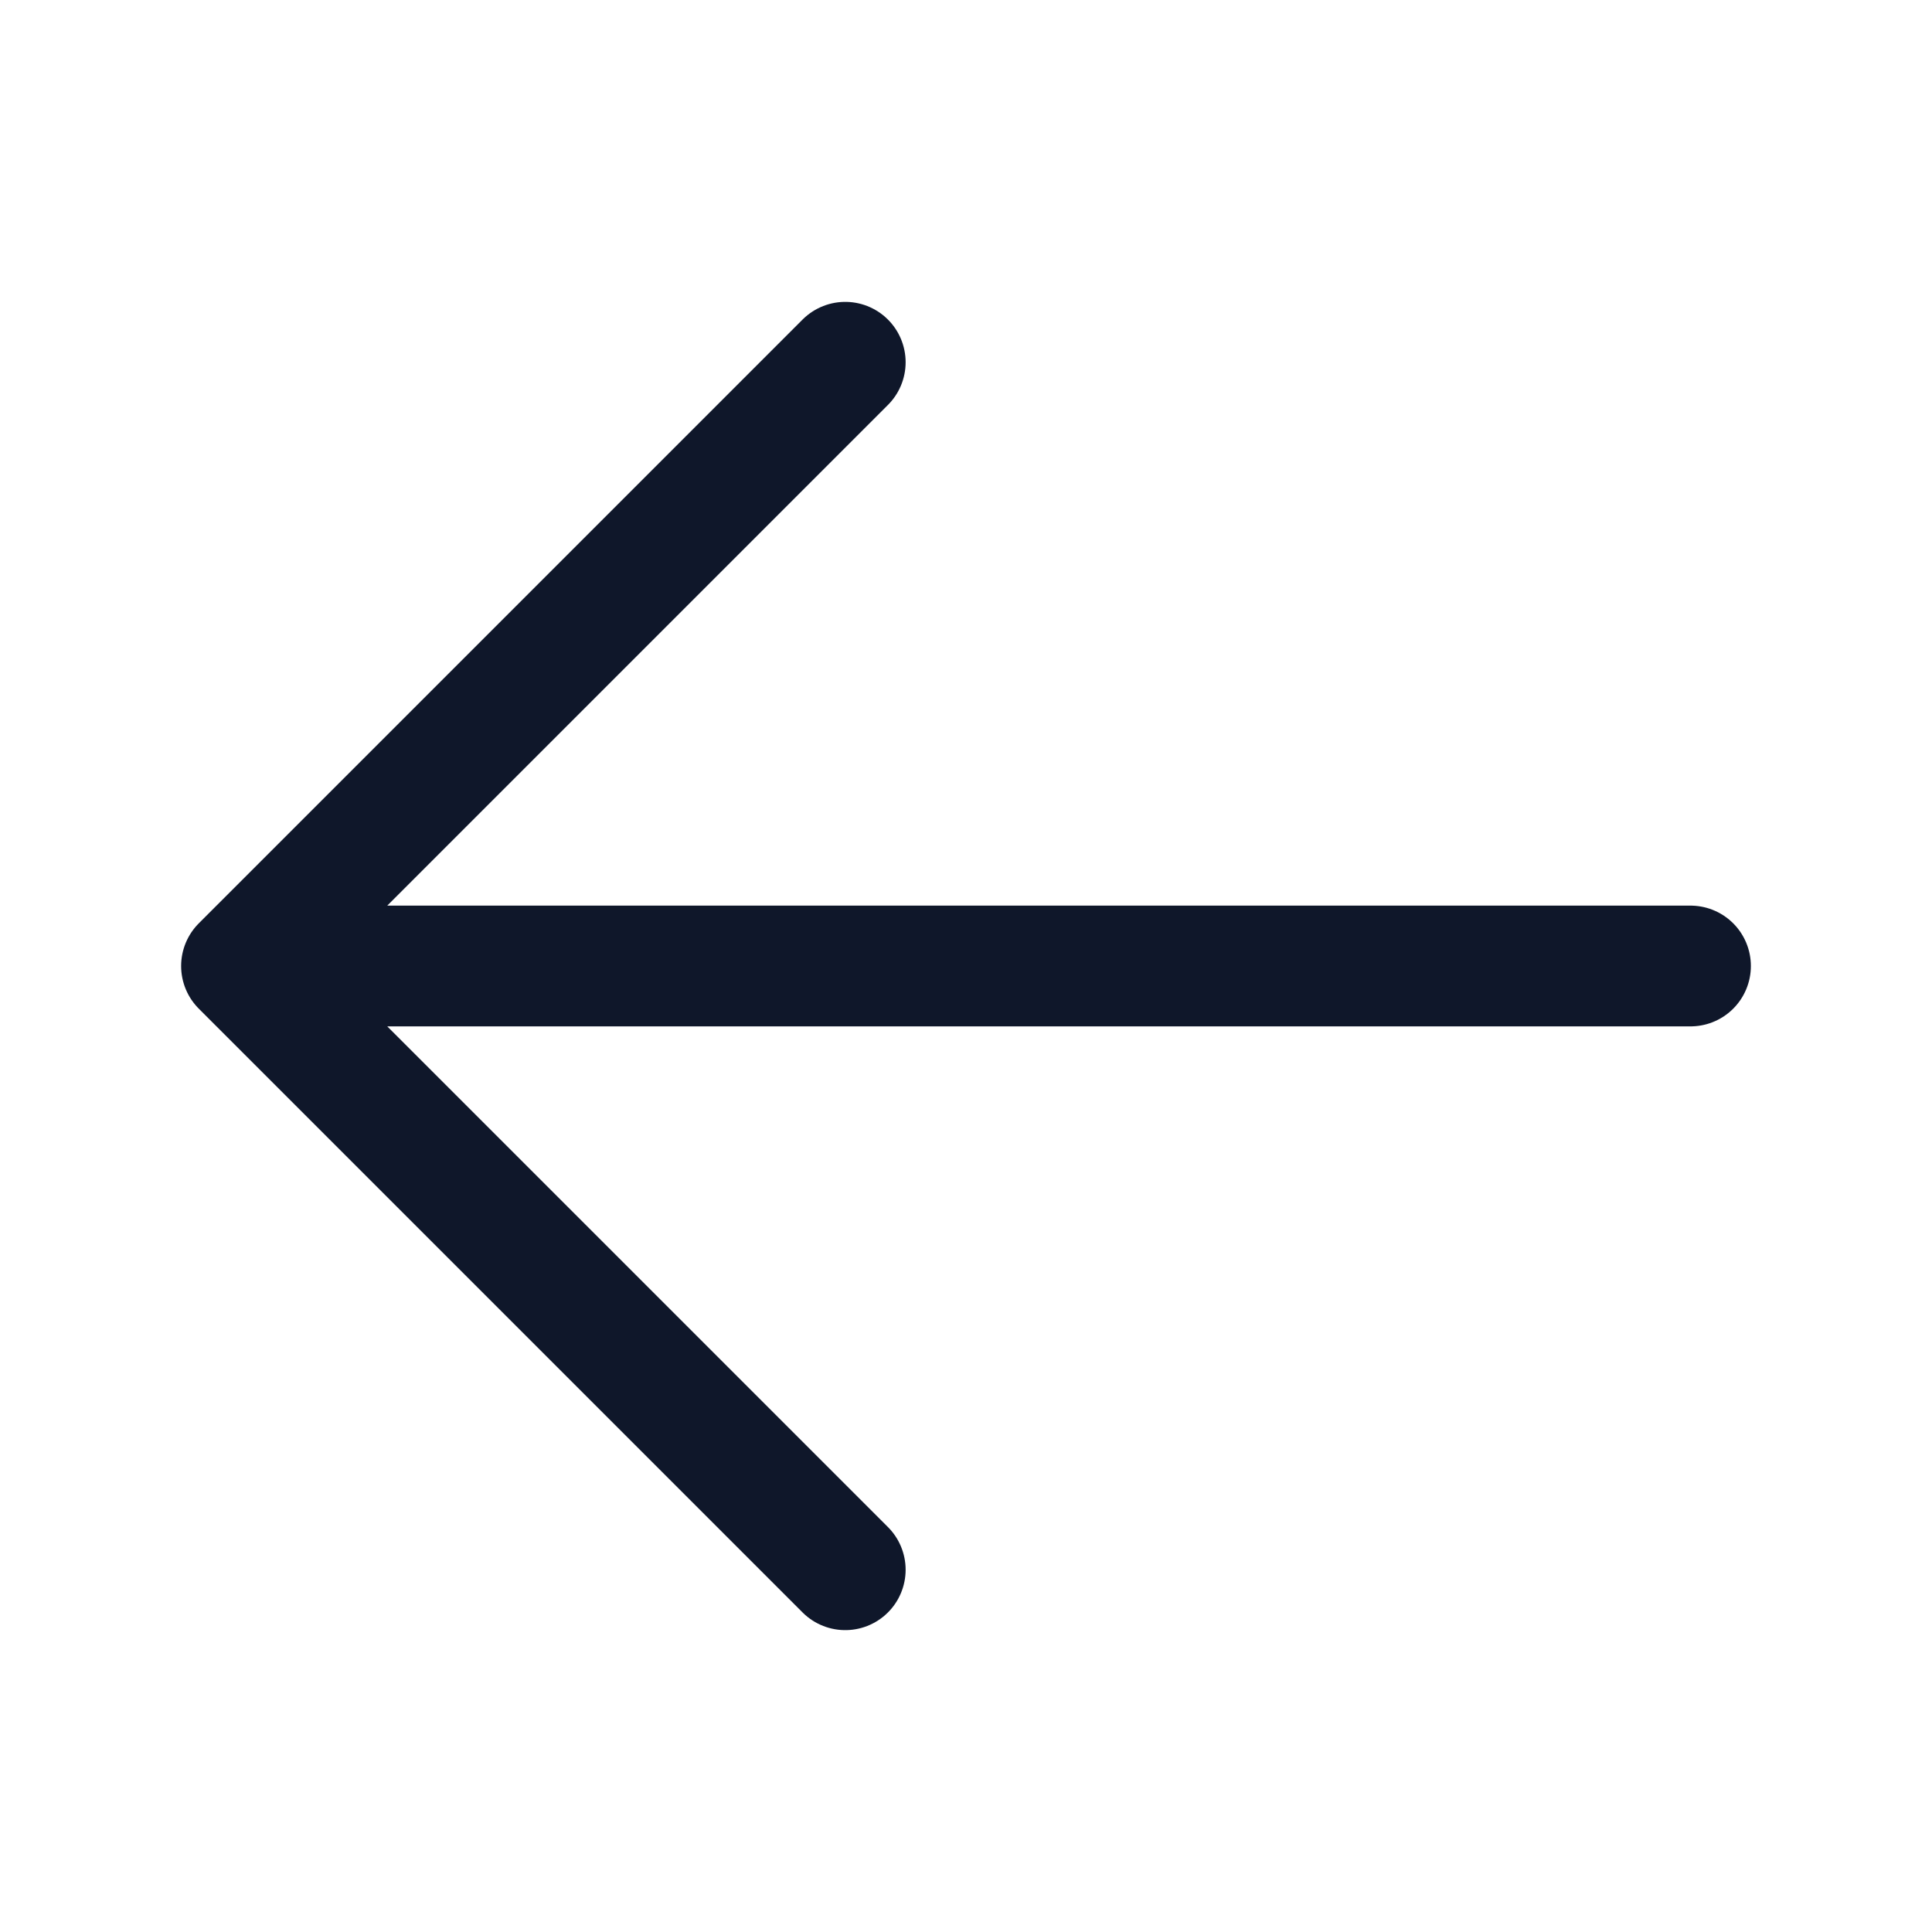
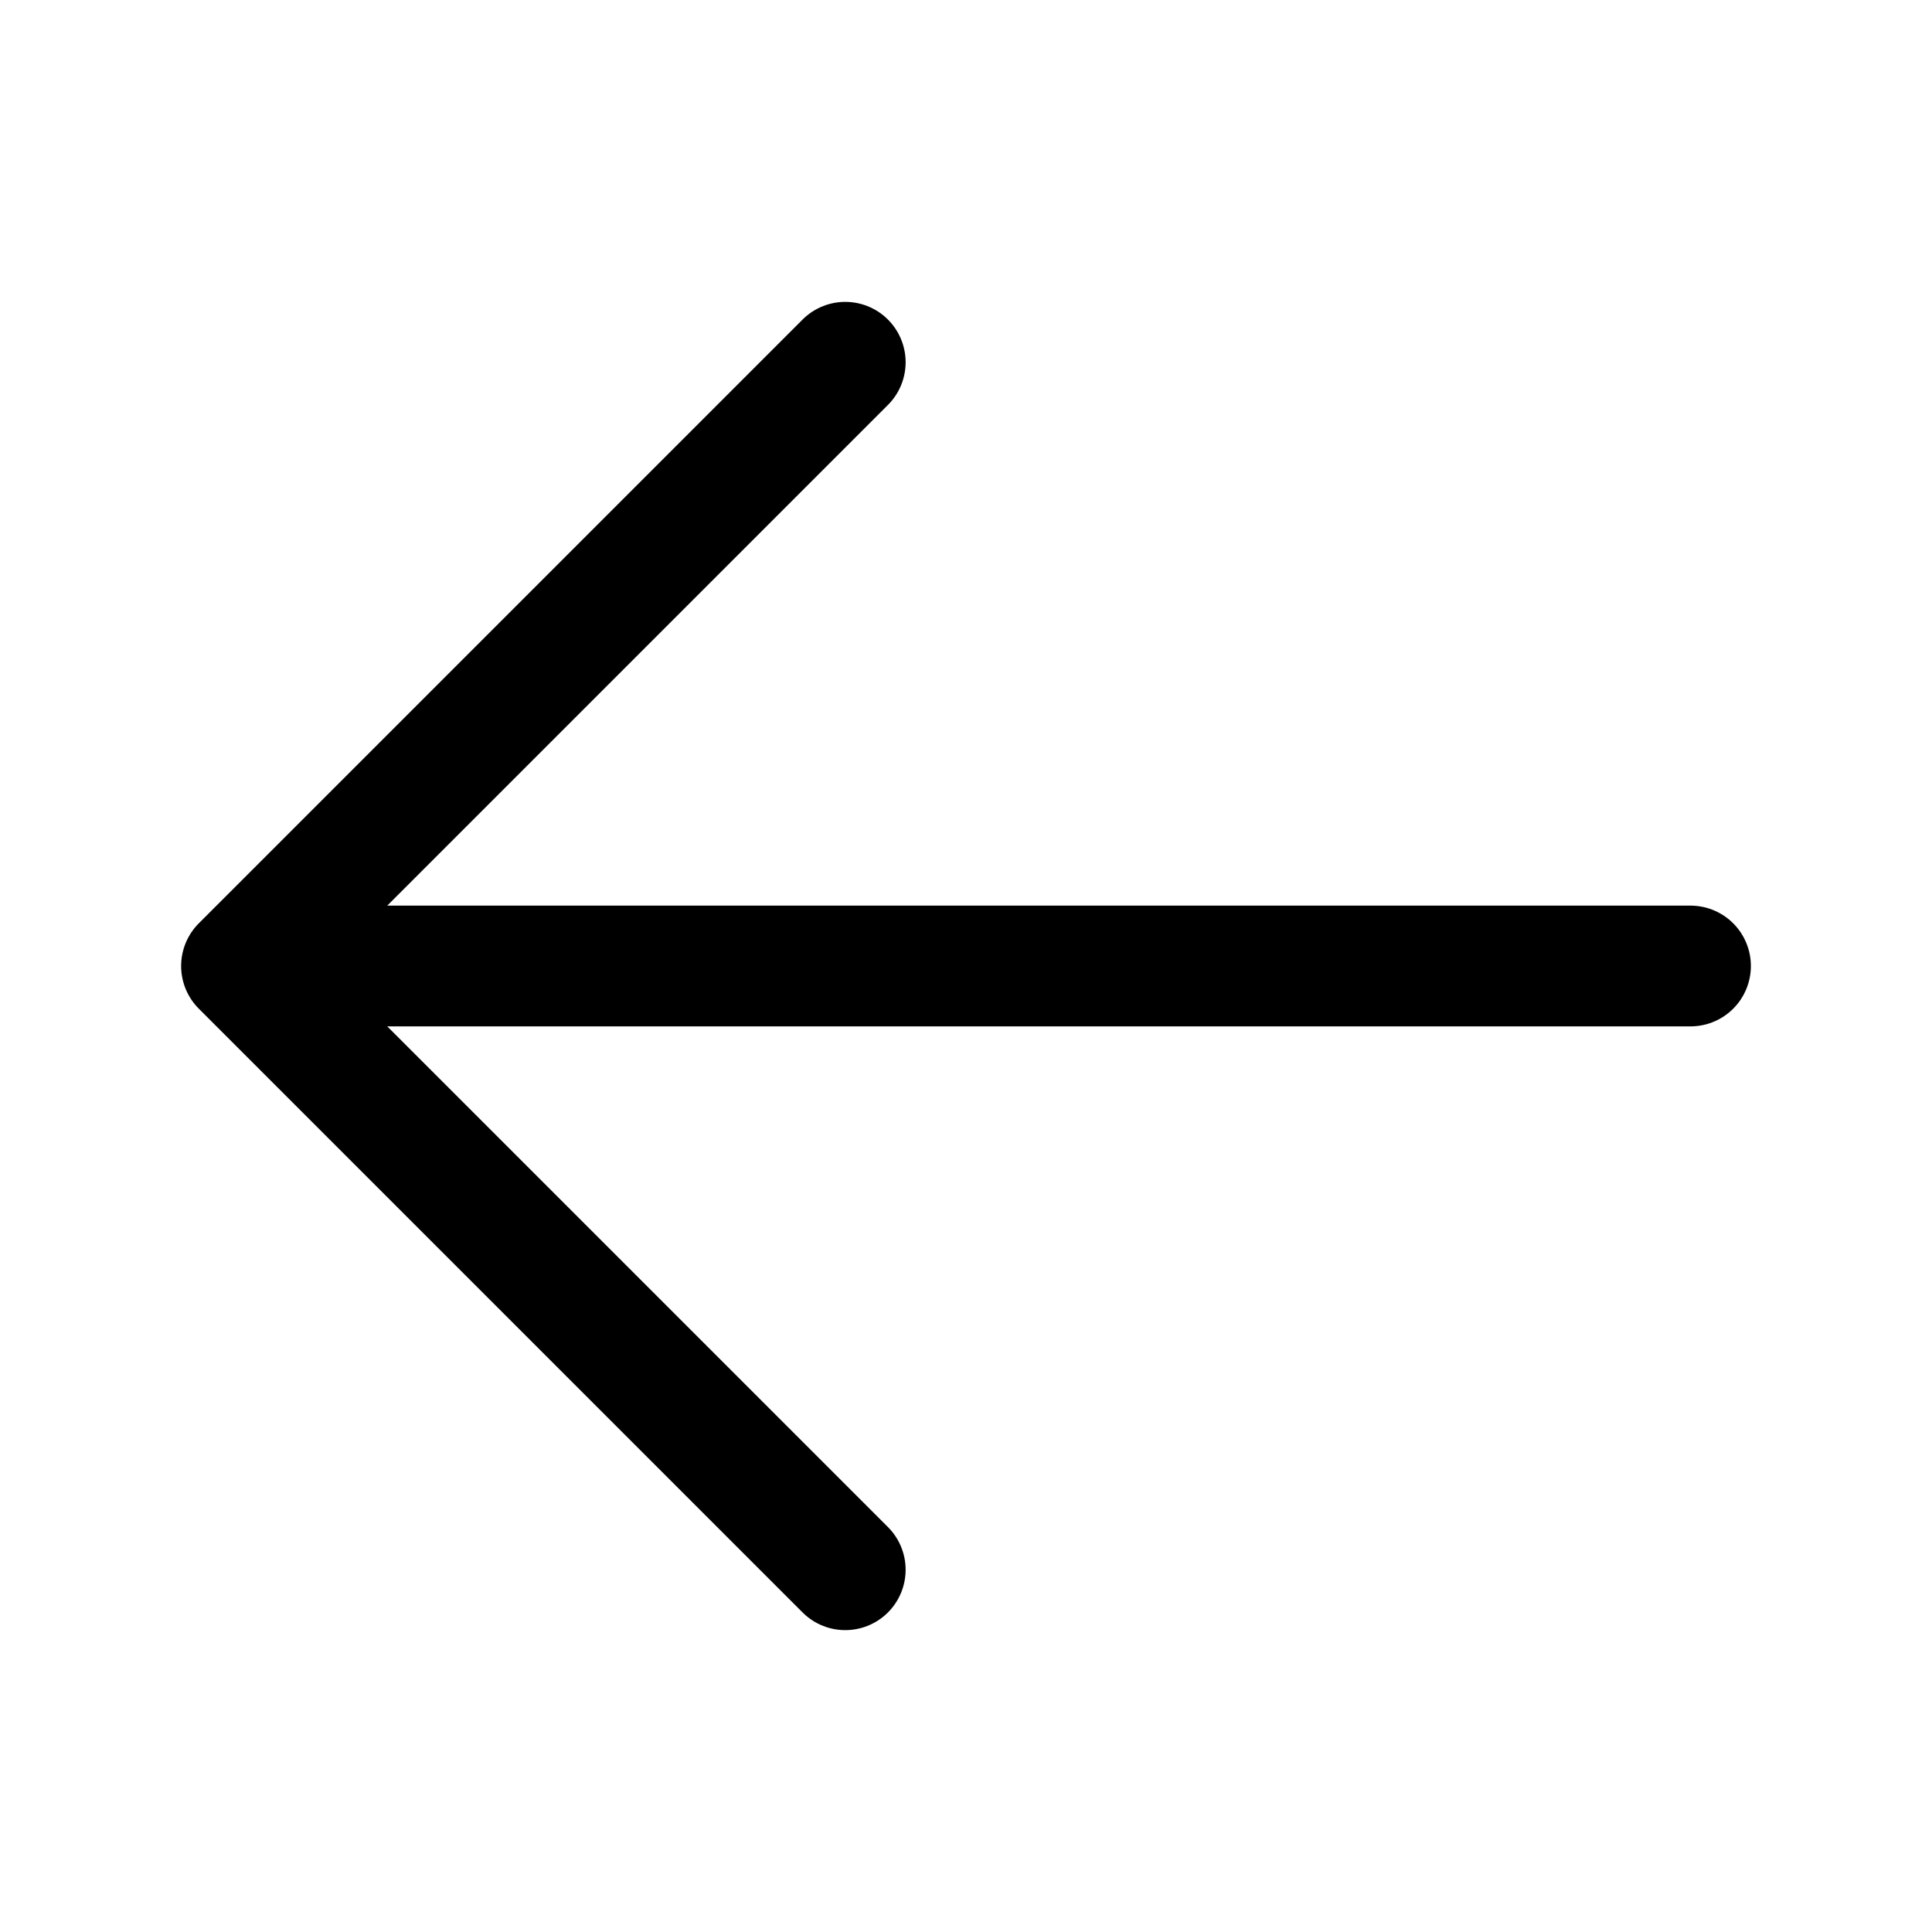
<svg xmlns="http://www.w3.org/2000/svg" width="24" height="24" viewBox="0 0 24 24" fill="none">
-   <path d="M10.5 19.5L3 12M3 12L10.5 4.5M3 12H21" stroke="#0F172A" stroke-width="1.5" stroke-linecap="round" stroke-linejoin="round" />
+   <path d="M10.5 19.5L3 12M3 12L10.5 4.5M3 12H21" stroke="currentColor" stroke-width="1.5" stroke-linecap="round" stroke-linejoin="round" />
</svg>
